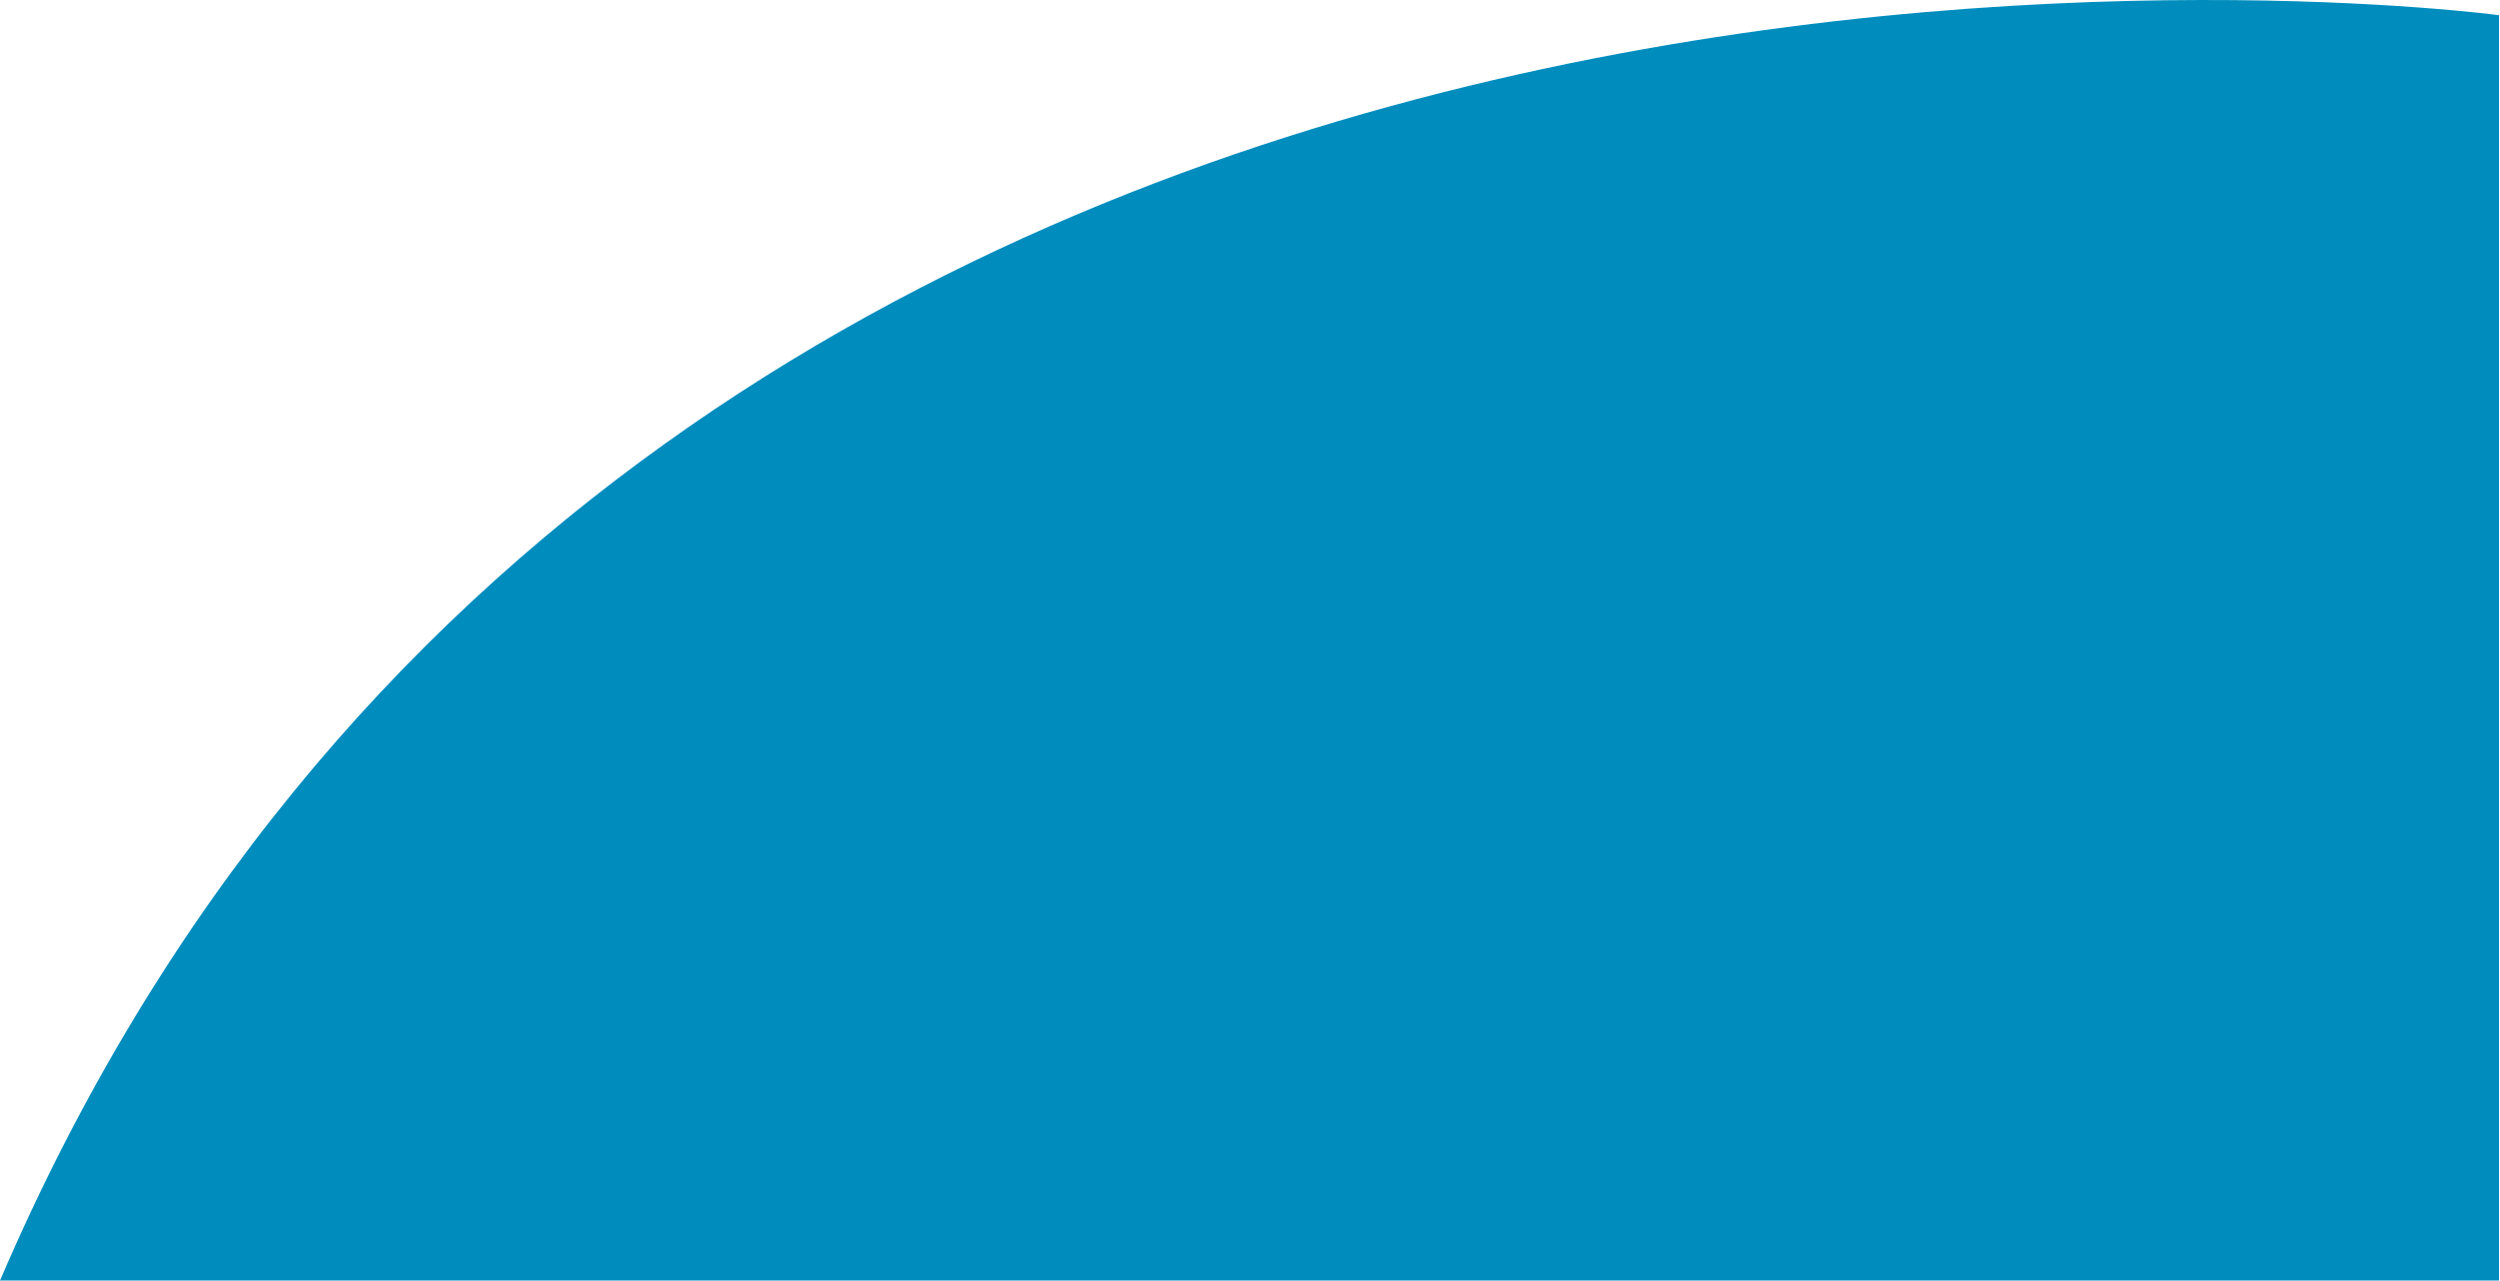
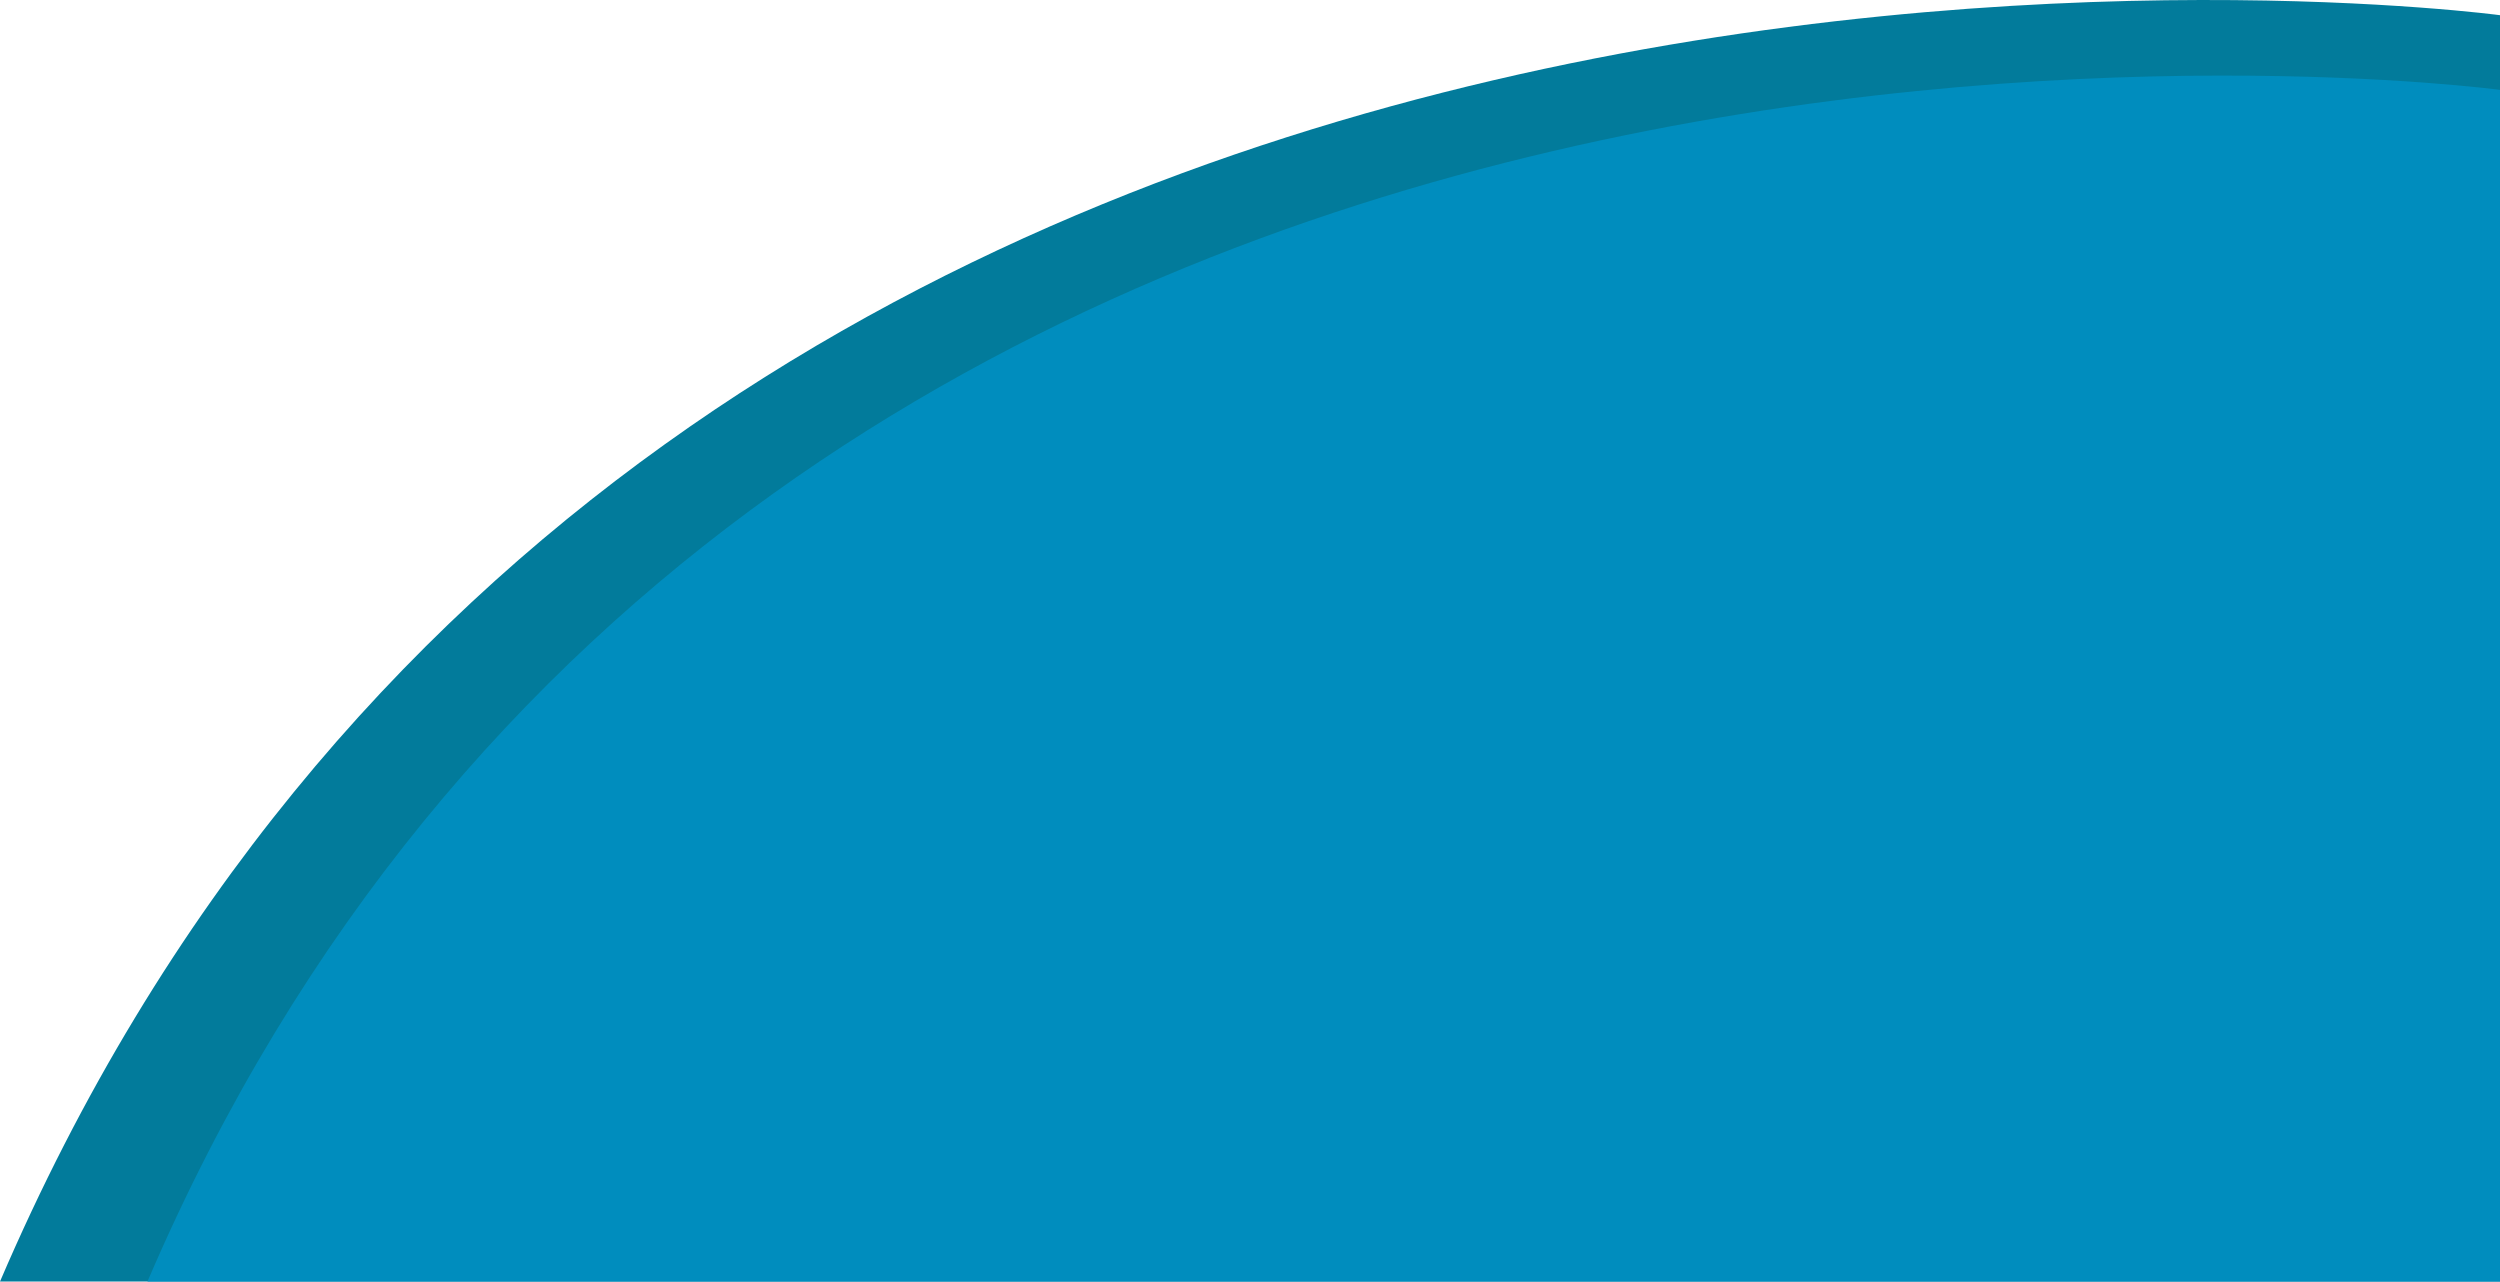
- <svg xmlns="http://www.w3.org/2000/svg" viewBox="0 0 2117.94 1085.69">
+ <svg xmlns="http://www.w3.org/2000/svg" id="Layer_1" data-name="Layer 1" viewBox="0 0 2250.69 1153.74">
  <defs>
-     <style>.cls-1{fill:#008dbe;}</style>
+     <style>.cls-1{fill:#027b9b;}.cls-2{fill:#008dbe;}</style>
  </defs>
  <g id="Layer_2" data-name="Layer 2">
-     <g id="Layer_5" data-name="Layer 5">
-       <path class="cls-1" d="M2117.94,12.87S550-197.81,0,1085.69H2117.94Z" />
+     <g id="Layer_2-2" data-name="Layer 2">
+       <g id="Layer_5" data-name="Layer 5">
+         <path class="cls-1" d="M2250.69,13.68S584.47-210.21,0,1153.74H2250.69Z" />
+       </g>
+     </g>
+     <g id="Layer_5-2" data-name="Layer 5">
+       <path class="cls-2" d="M2250.69,80.92S682.75-129.76,132.75,1153.74H2250.69Z" />
    </g>
  </g>
</svg>
